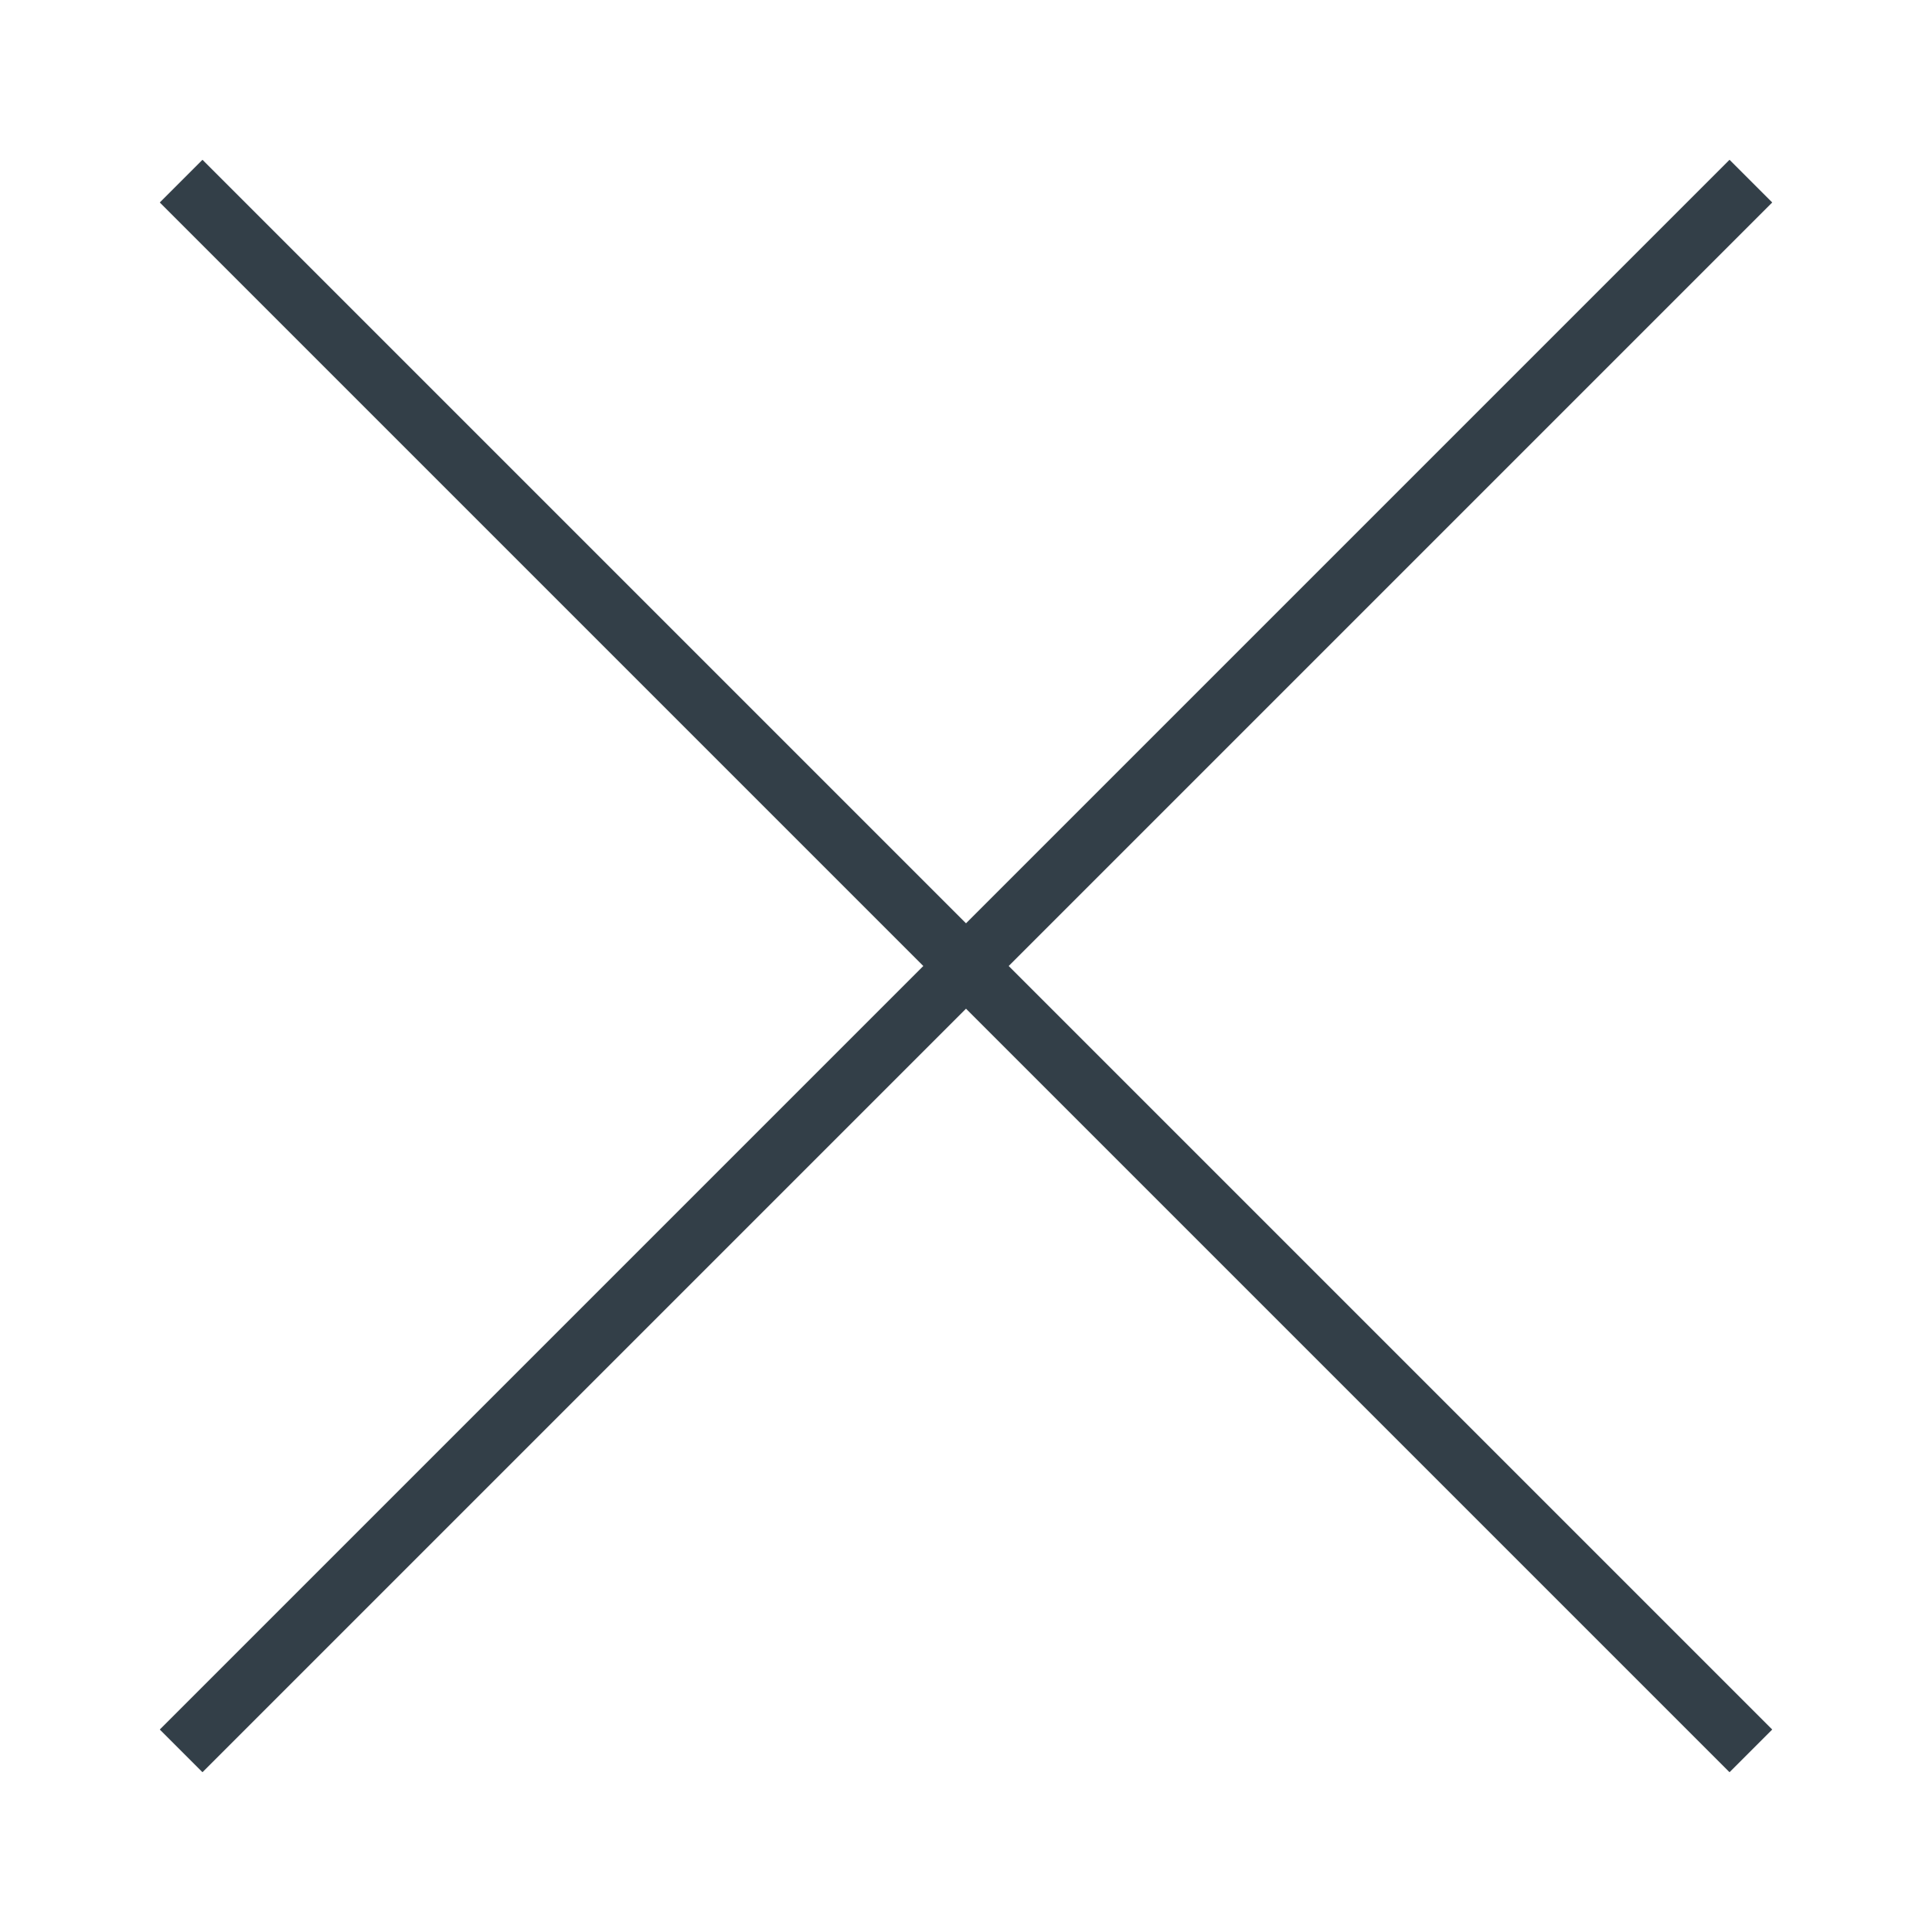
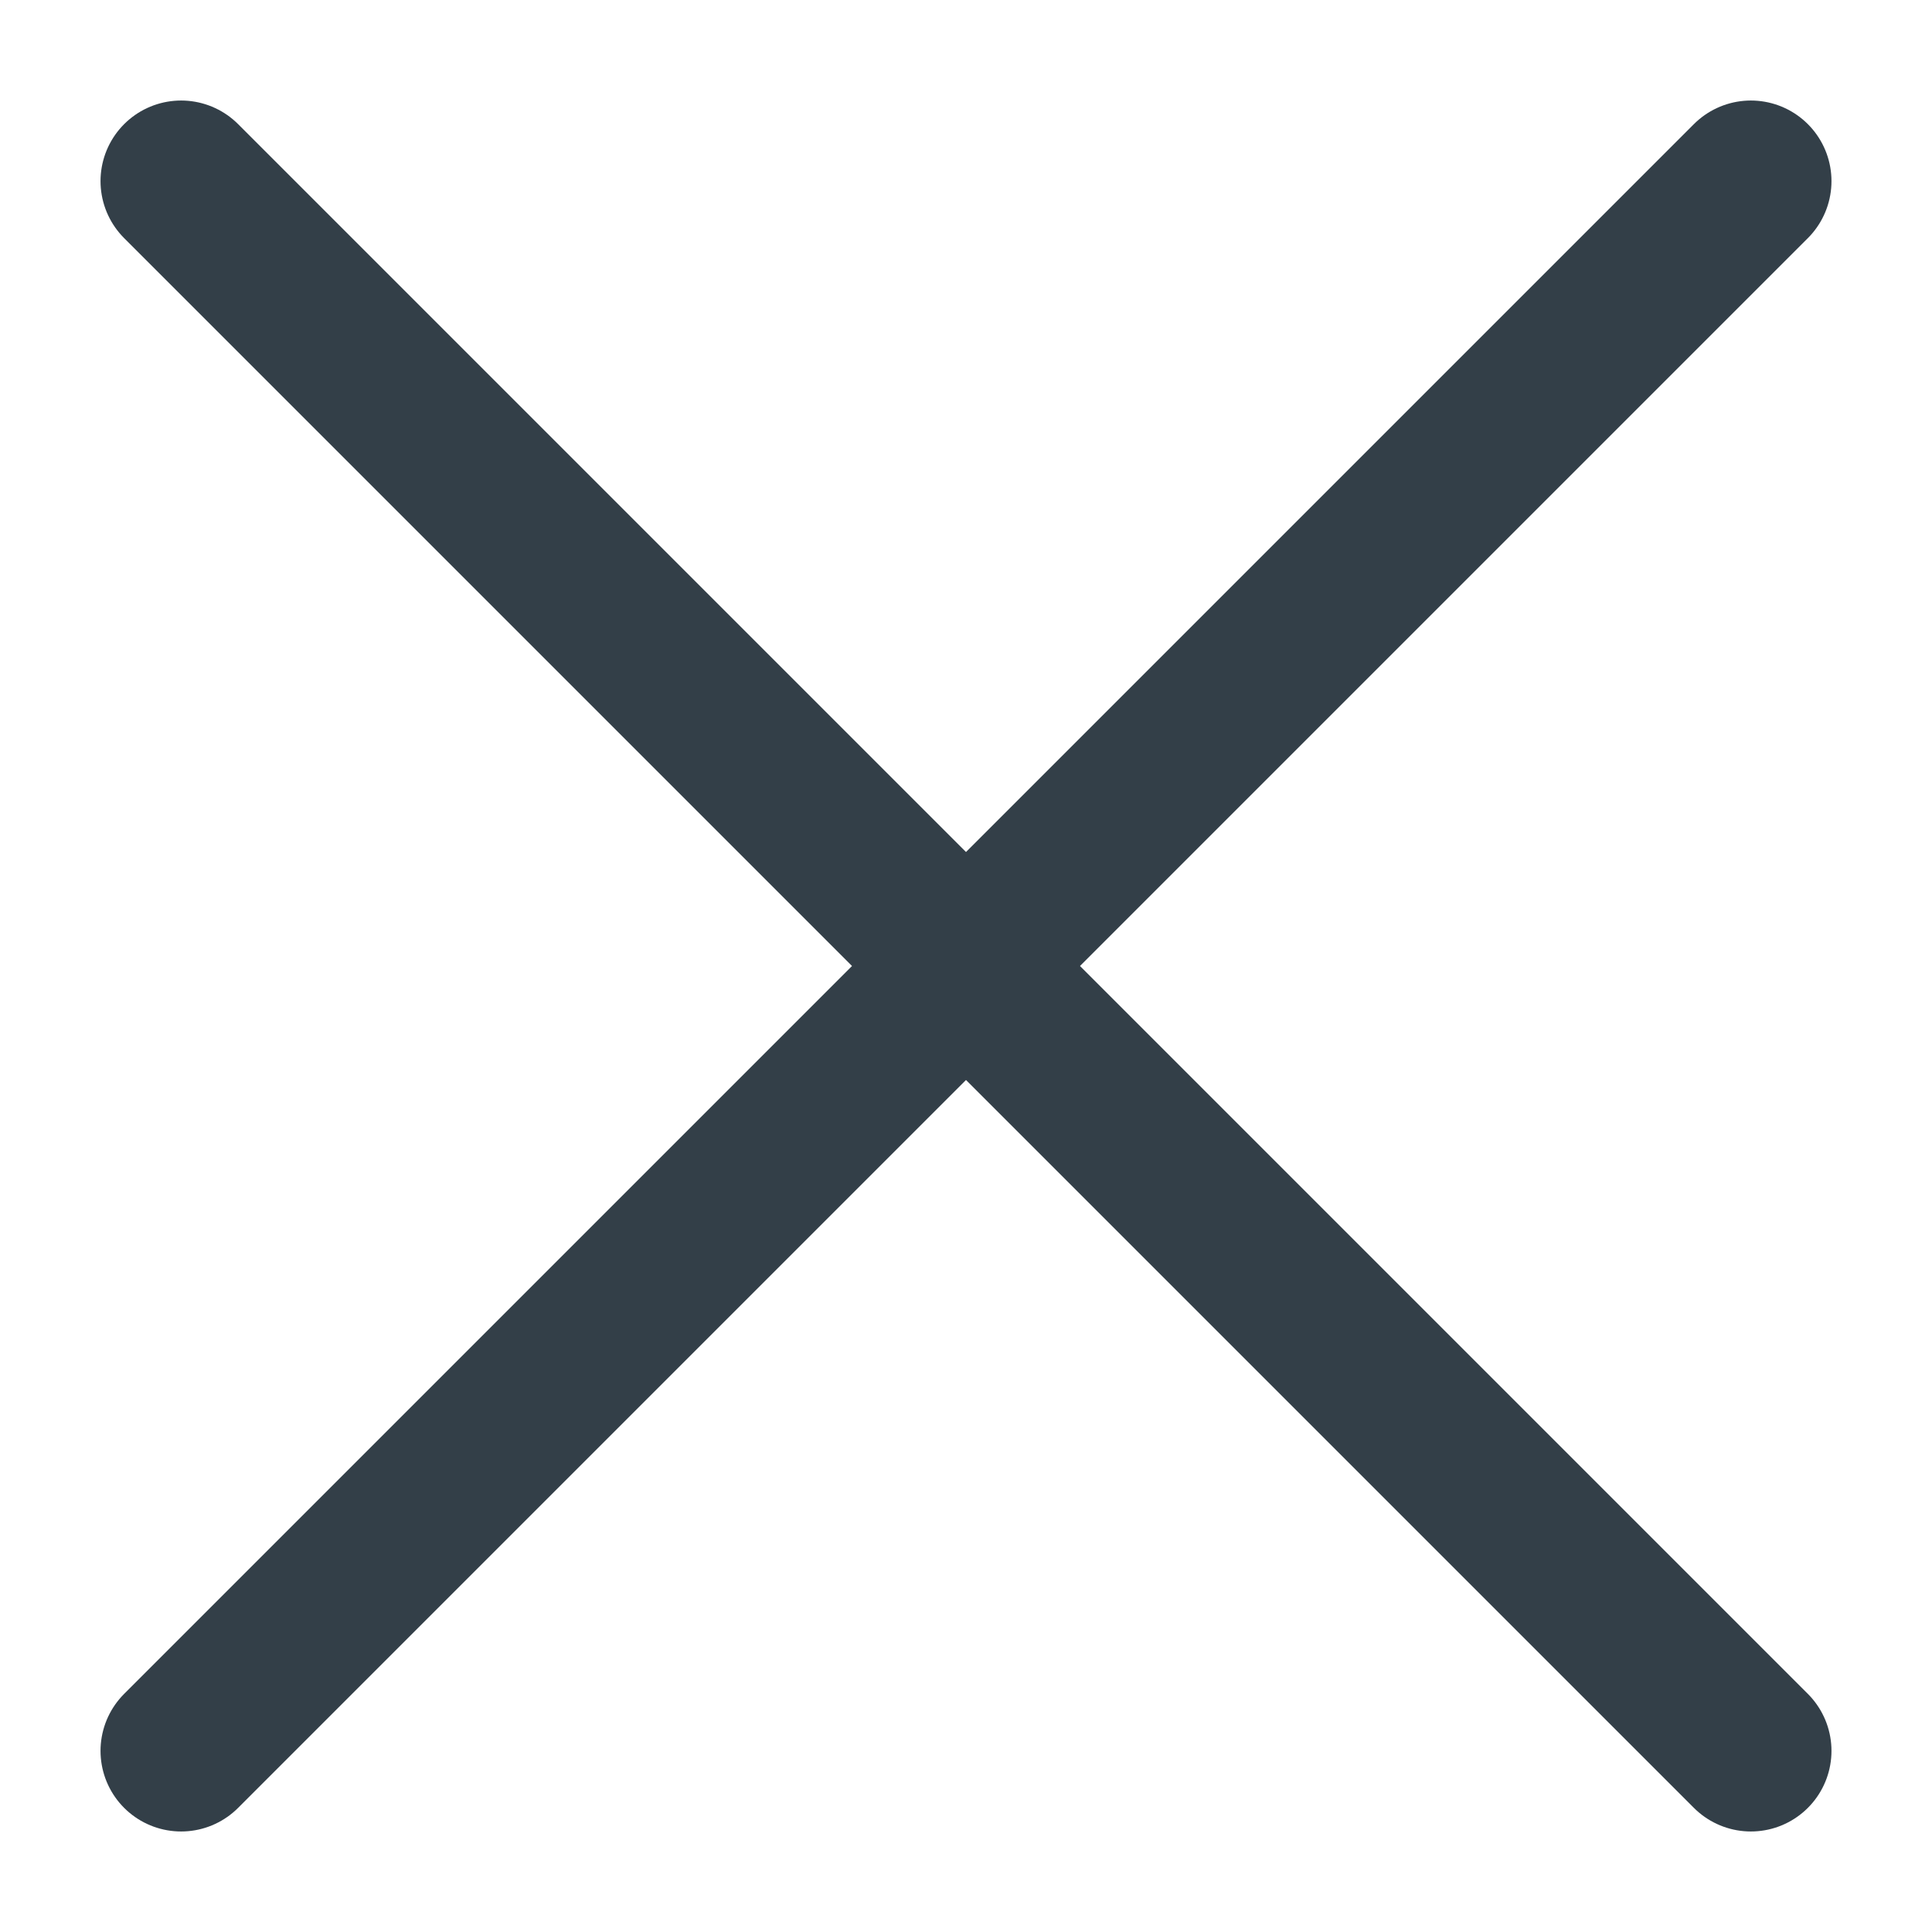
<svg xmlns="http://www.w3.org/2000/svg" width="32" height="32" viewBox="0 0 32 32" fill="none">
-   <path d="M3 29L29 3M3 3L29 29" stroke="#333F48" strokeWidth="2.67" strokeLinecap="round" strokeLinejoin="round" />
+   <path d="M3 29L29 3M3 3L29 29" stroke="#333F48" stroke-width="2.67" stroke-linecap="round" stroke-linejoin="round" />
</svg>
